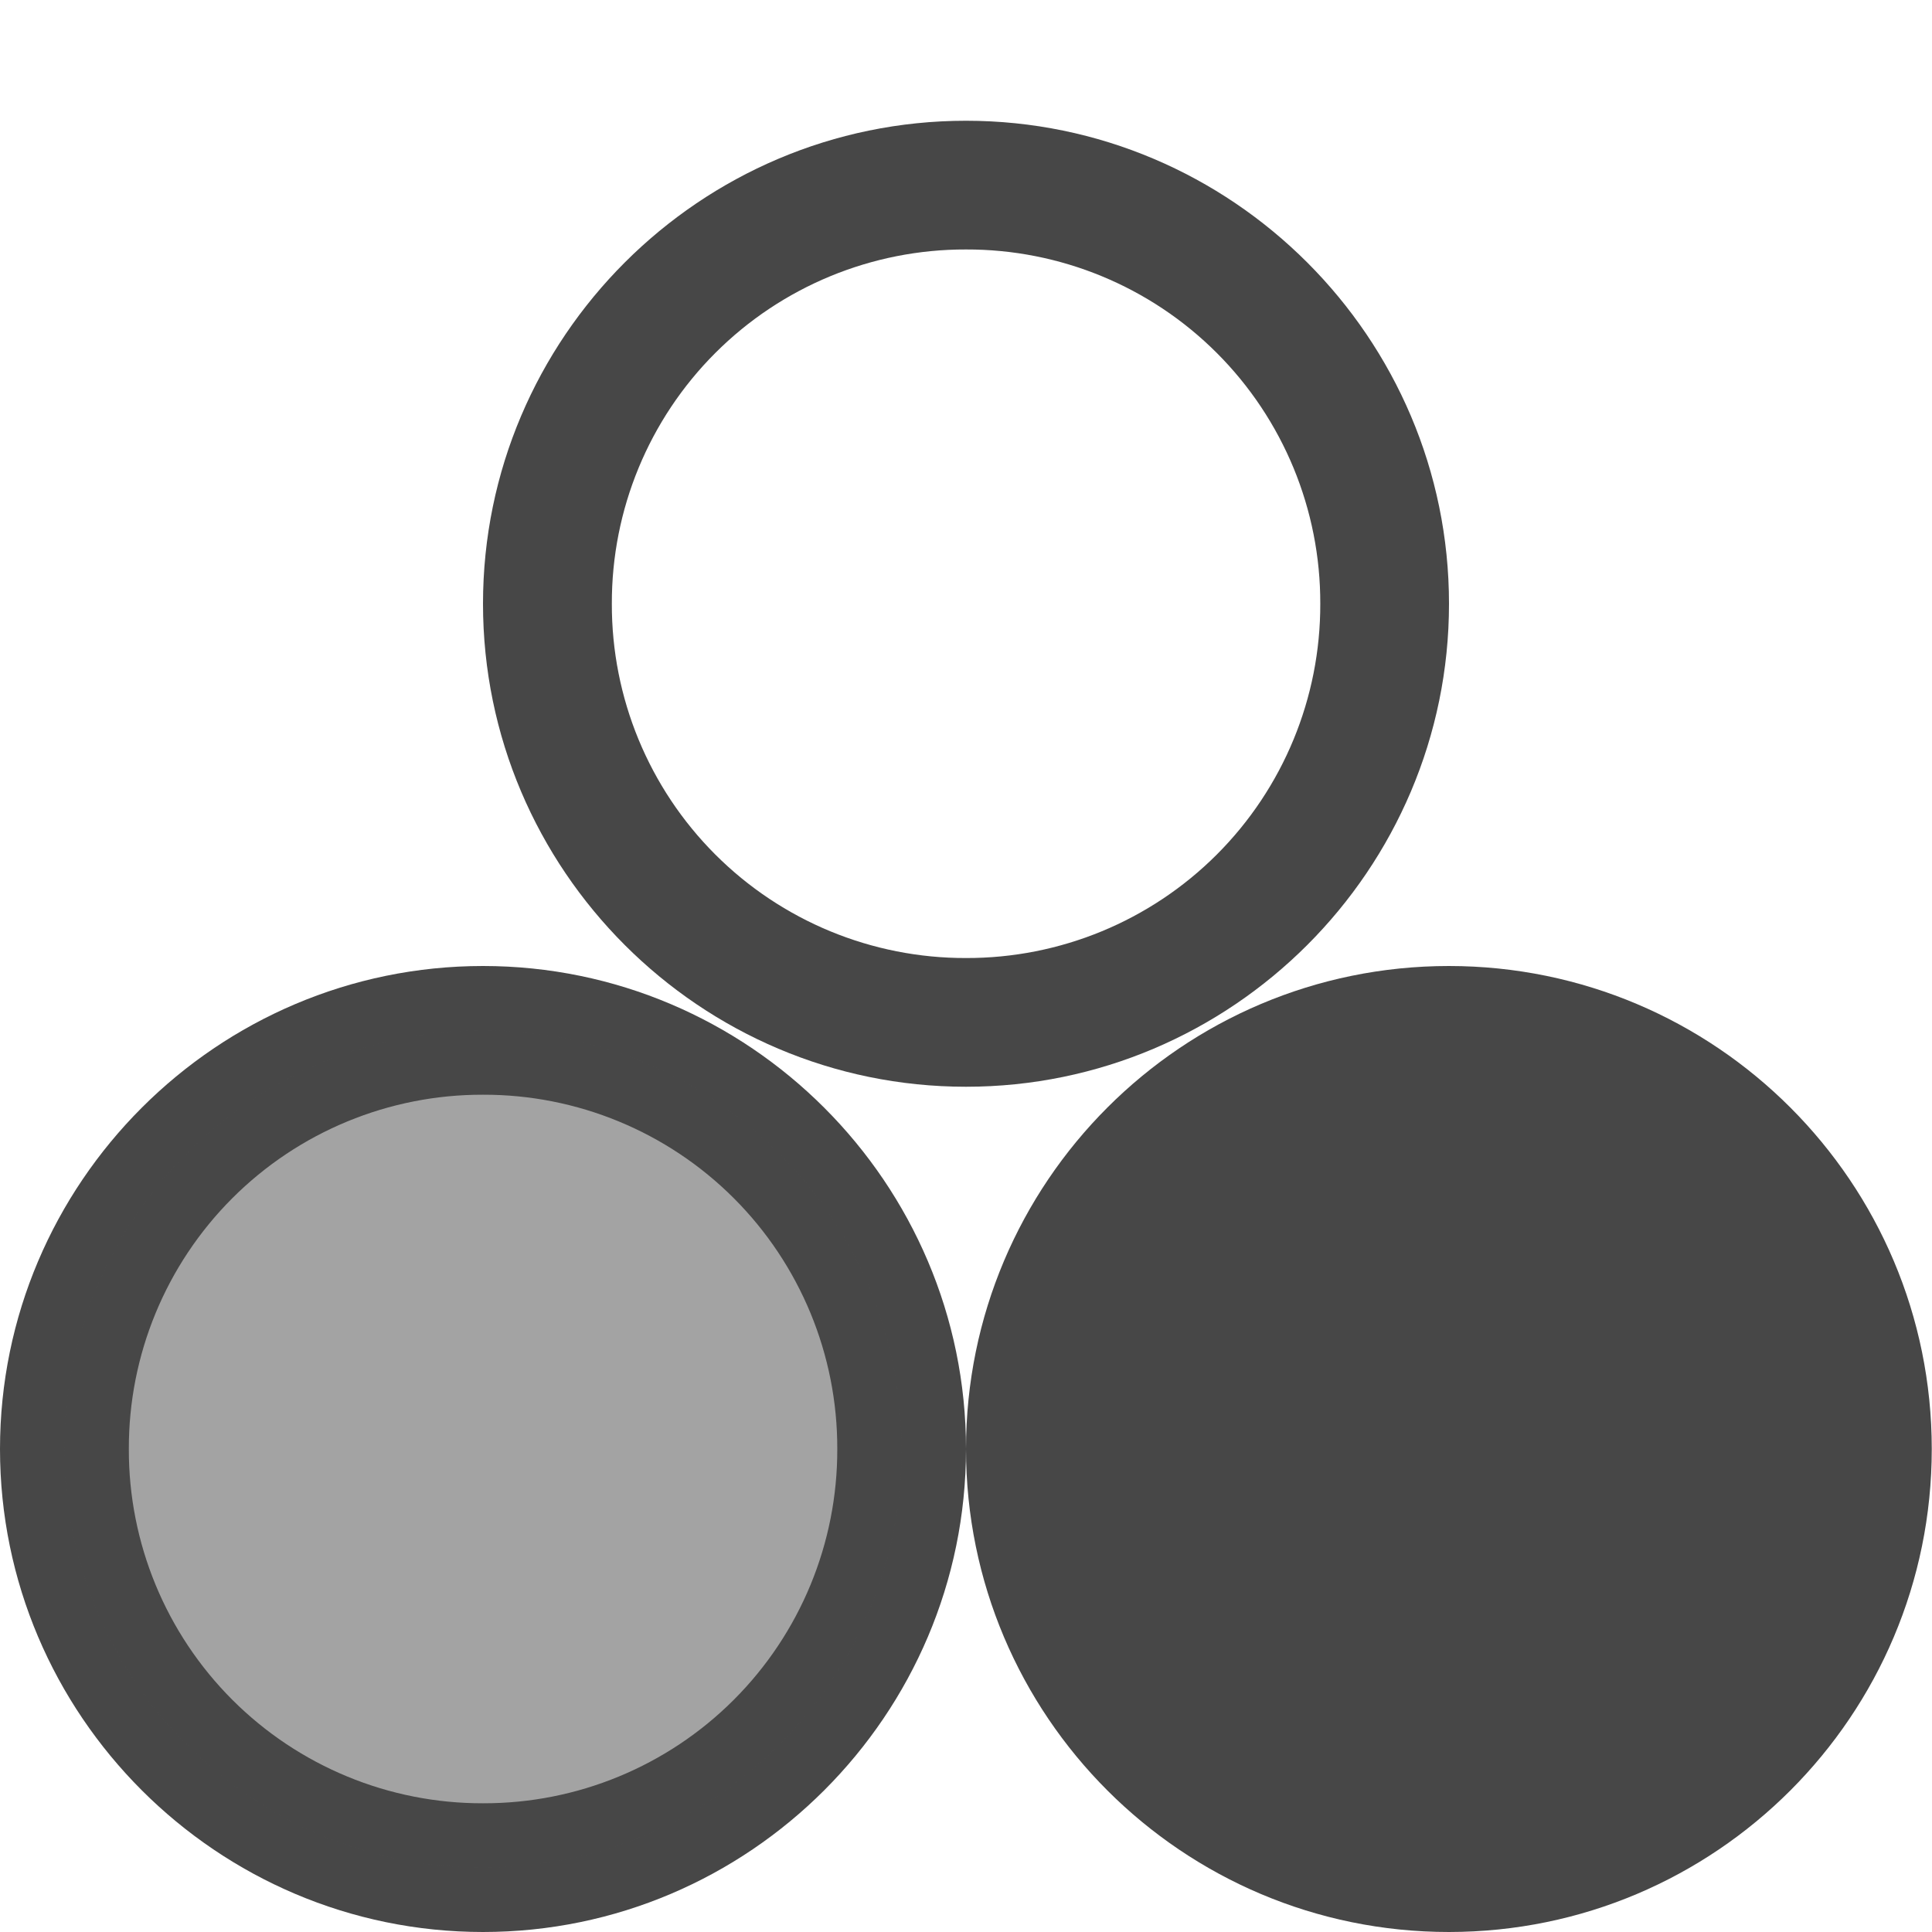
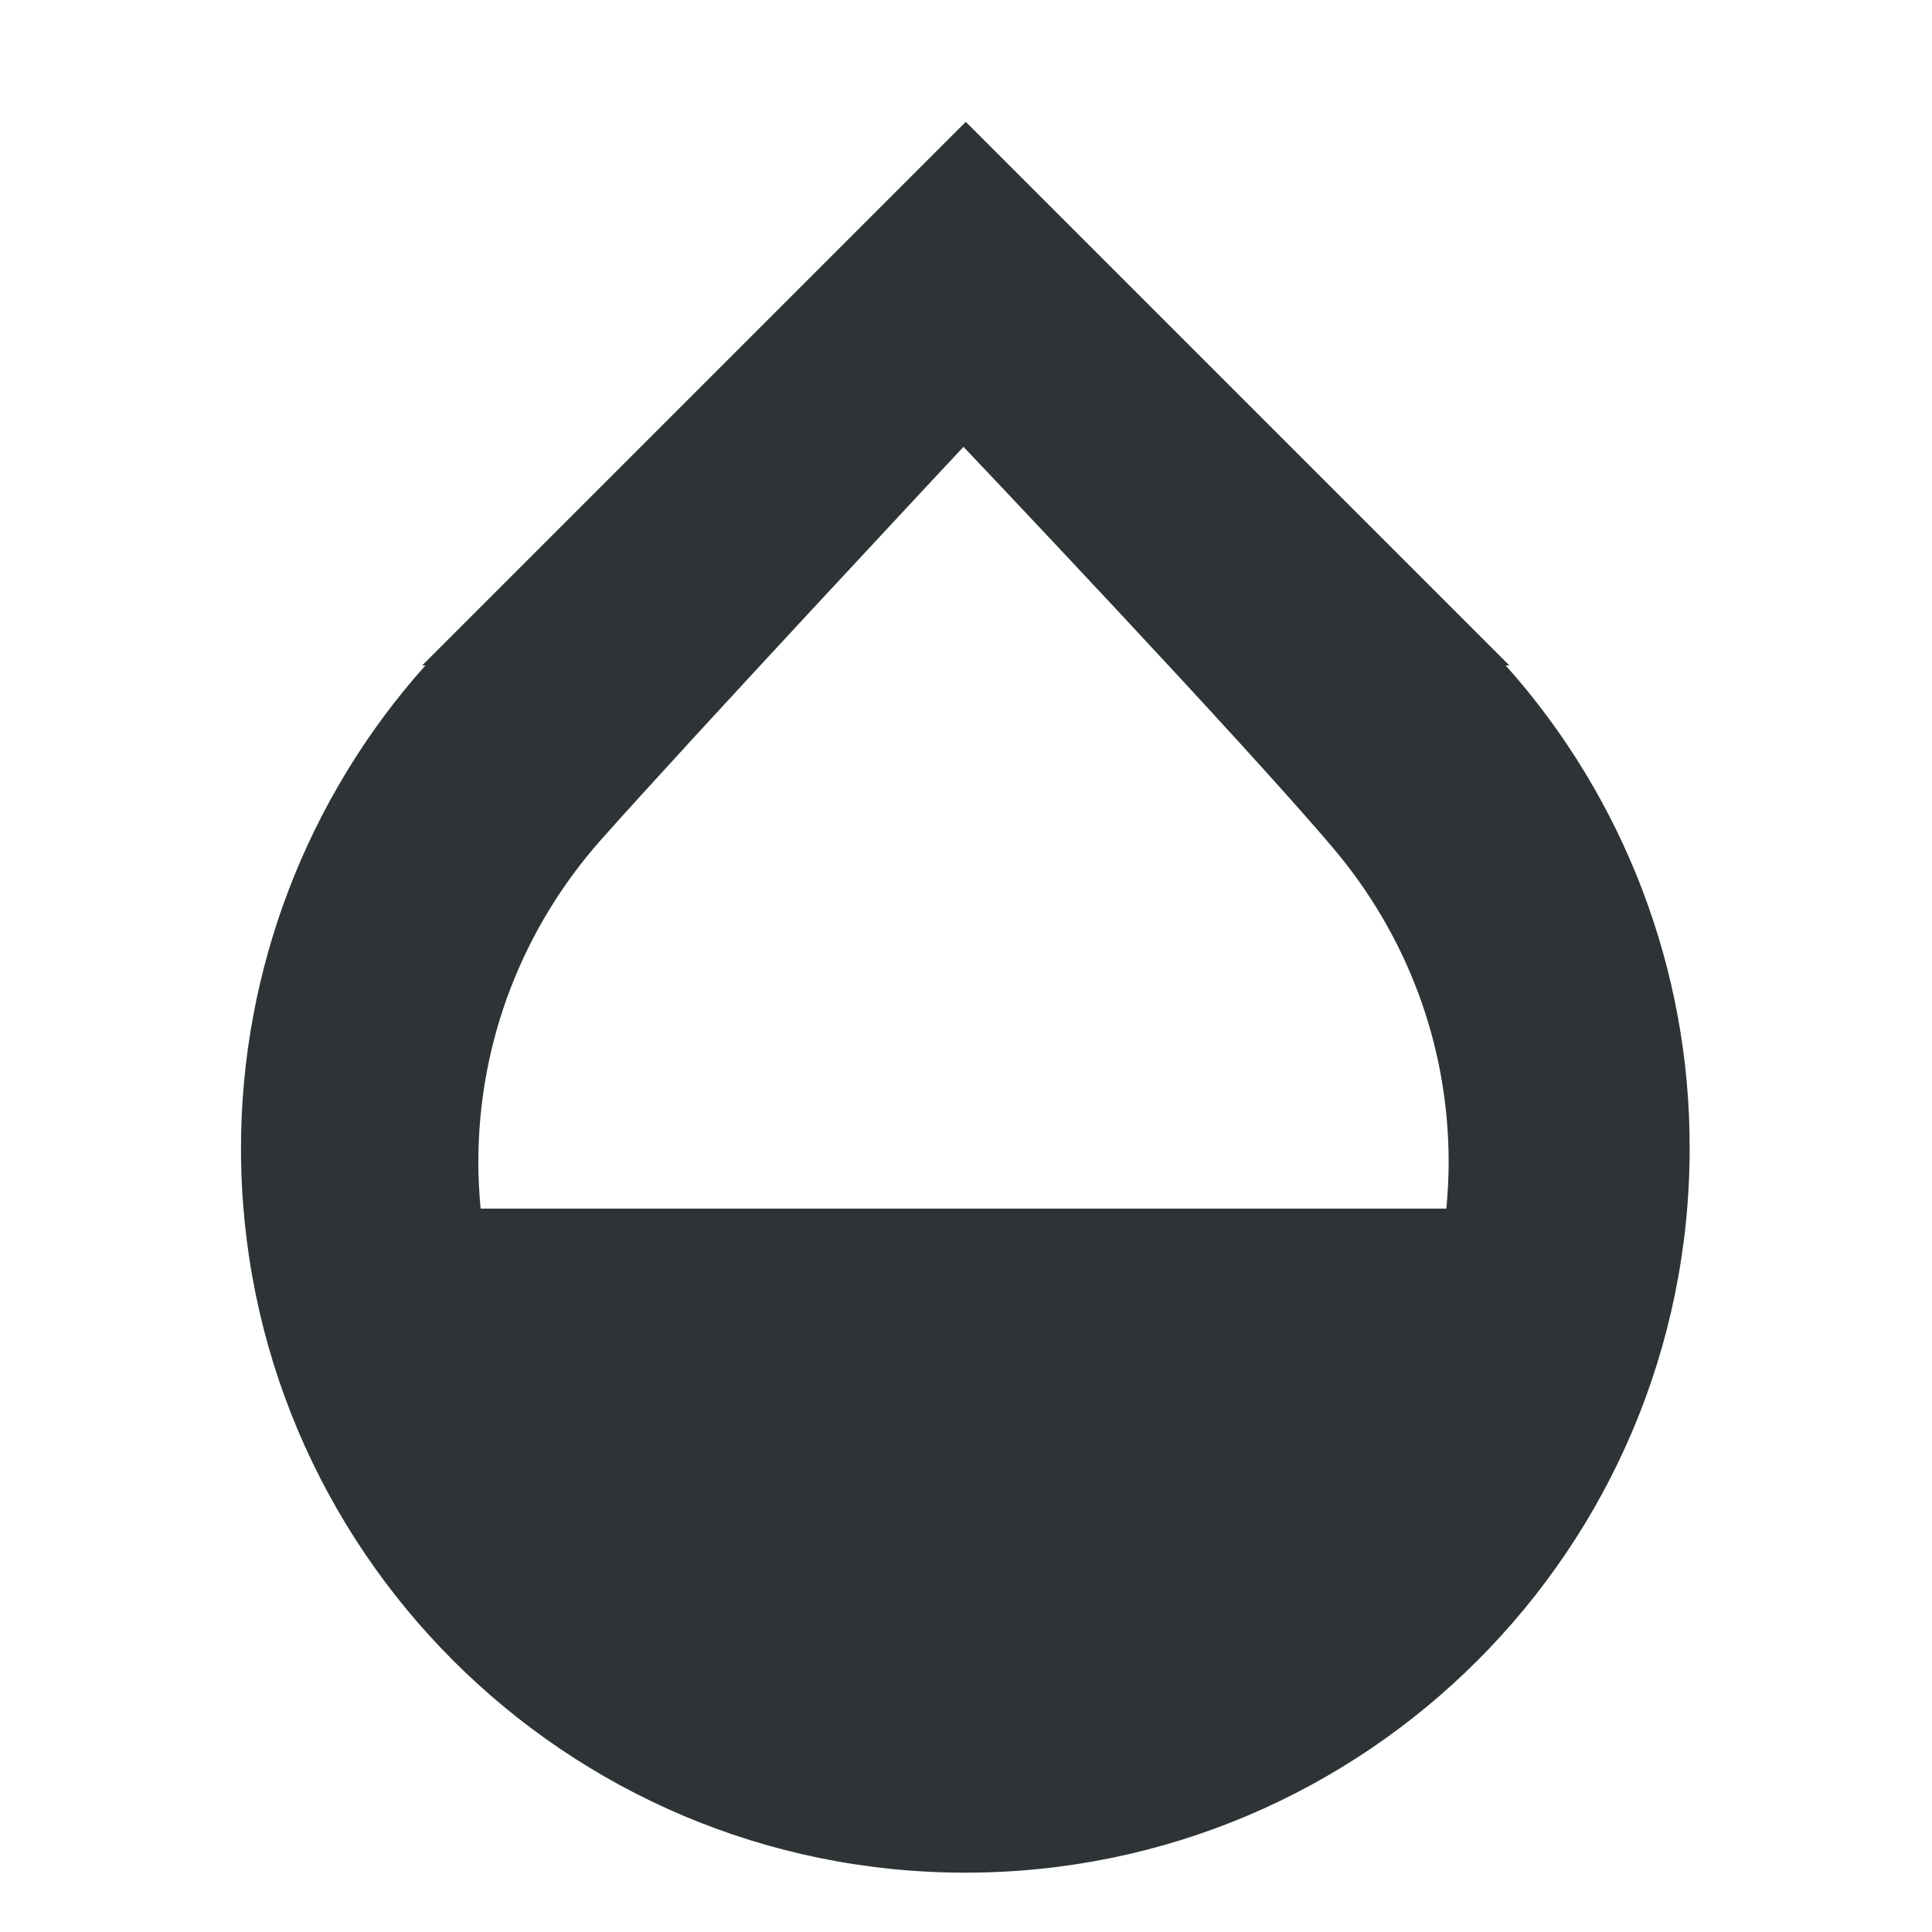
- <svg xmlns="http://www.w3.org/2000/svg" width="16" height="16" version="1.1" id="svg3718">
-   <defs id="defs3722" />
-   <path d="M 8,1 C 5.797,1 4,2.797 4,5 4,7.203 5.797,9 8,9 10.203,9 12,7.203 12,5 12,2.797 10.203,1 8,1 Z M 8,2.066 A 2.926,2.926 0 0 1 10.934,5 2.926,2.926 0 0 1 8,7.934 2.926,2.926 0 0 1 5.067,5 2.926,2.926 0 0 1 8,2.066 Z" style="color:#000000;line-height:normal;font-variant-ligatures:normal;font-variant-position:normal;font-variant-caps:normal;font-variant-numeric:normal;font-variant-alternates:normal;font-feature-settings:normal;text-indent:0;text-align:start;text-decoration:none;text-decoration-line:none;text-decoration-style:solid;text-decoration-color:#000000;text-transform:none;text-orientation:mixed;shape-padding:0;isolation:auto;mix-blend-mode:normal;fill:#474747;marker:none" font-weight="400" font-family="sans-serif" overflow="visible" id="path3708" />
-   <path d="M 4,8 C 1.797,8 0,9.797 0,12 0,14.203 1.797,16 4,16 6.203,16 8,14.203 8,12 8,9.797 6.203,8 4,8 Z M 4,9.066 A 2.926,2.926 0 0 1 6.934,12 2.926,2.926 0 0 1 4,14.934 2.926,2.926 0 0 1 1.067,12 2.926,2.926 0 0 1 4,9.066 Z" style="color:#000000;line-height:normal;font-variant-ligatures:normal;font-variant-position:normal;font-variant-caps:normal;font-variant-numeric:normal;font-variant-alternates:normal;font-feature-settings:normal;text-indent:0;text-align:start;text-decoration:none;text-decoration-line:none;text-decoration-style:solid;text-decoration-color:#000000;text-transform:none;text-orientation:mixed;shape-padding:0;isolation:auto;mix-blend-mode:normal;fill:#474747;marker:none" font-weight="400" font-family="sans-serif" overflow="visible" id="path3710" />
-   <path d="M 15.998,12 A 4,4 0 0 1 12,16 4,4 0 0 1 8,12 a 4,4 0 0 1 4,-4 4,4 0 0 1 3.998,4 z" style="color:#000000;fill:#474747;marker:none" overflow="visible" id="path3712" />
-   <path d="M 7.467,12 A 3.467,3.467 0 0 1 4,15.467 3.467,3.467 0 0 1 0.534,12 3.467,3.467 0 0 1 4,8.533 3.467,3.467 0 0 1 7.467,12 Z" style="color:#000000;fill:#474747;marker:none" overflow="visible" opacity="0.5" id="path3714" />
+ <svg xmlns="http://www.w3.org/2000/svg" width="4.233mm" height="4.233mm" version="1.1" viewBox="0 0 4.233 4.233" id="svg19771">
+   <defs id="defs19775" />
+   <path d="M 2.116,0.267 0.925,1.458 H 0.932 C 0.672,1.749 0.528,2.126 0.528,2.516 c 0,0.877 0.711,1.587 1.587,1.587 0.877,0 1.587,-0.711 1.587,-1.587 C 3.703,2.126 3.559,1.749 3.299,1.458 h 0.008 z M 2.111,0.979 c 0,0 0.619,0.652 0.814,0.884 0.155,0.185 0.249,0.423 0.249,0.683 0,0.034 -0.002,0.068 -0.005,0.102 H 1.053 C 1.05,2.615 1.048,2.581 1.048,2.547 1.048,2.277 1.149,2.03 1.315,1.842 1.51,1.622 2.111,0.979 2.111,0.979 Z" fill="#2e3436" stop-color="#000000" stroke-width="0.151" id="path19765" />
</svg>
